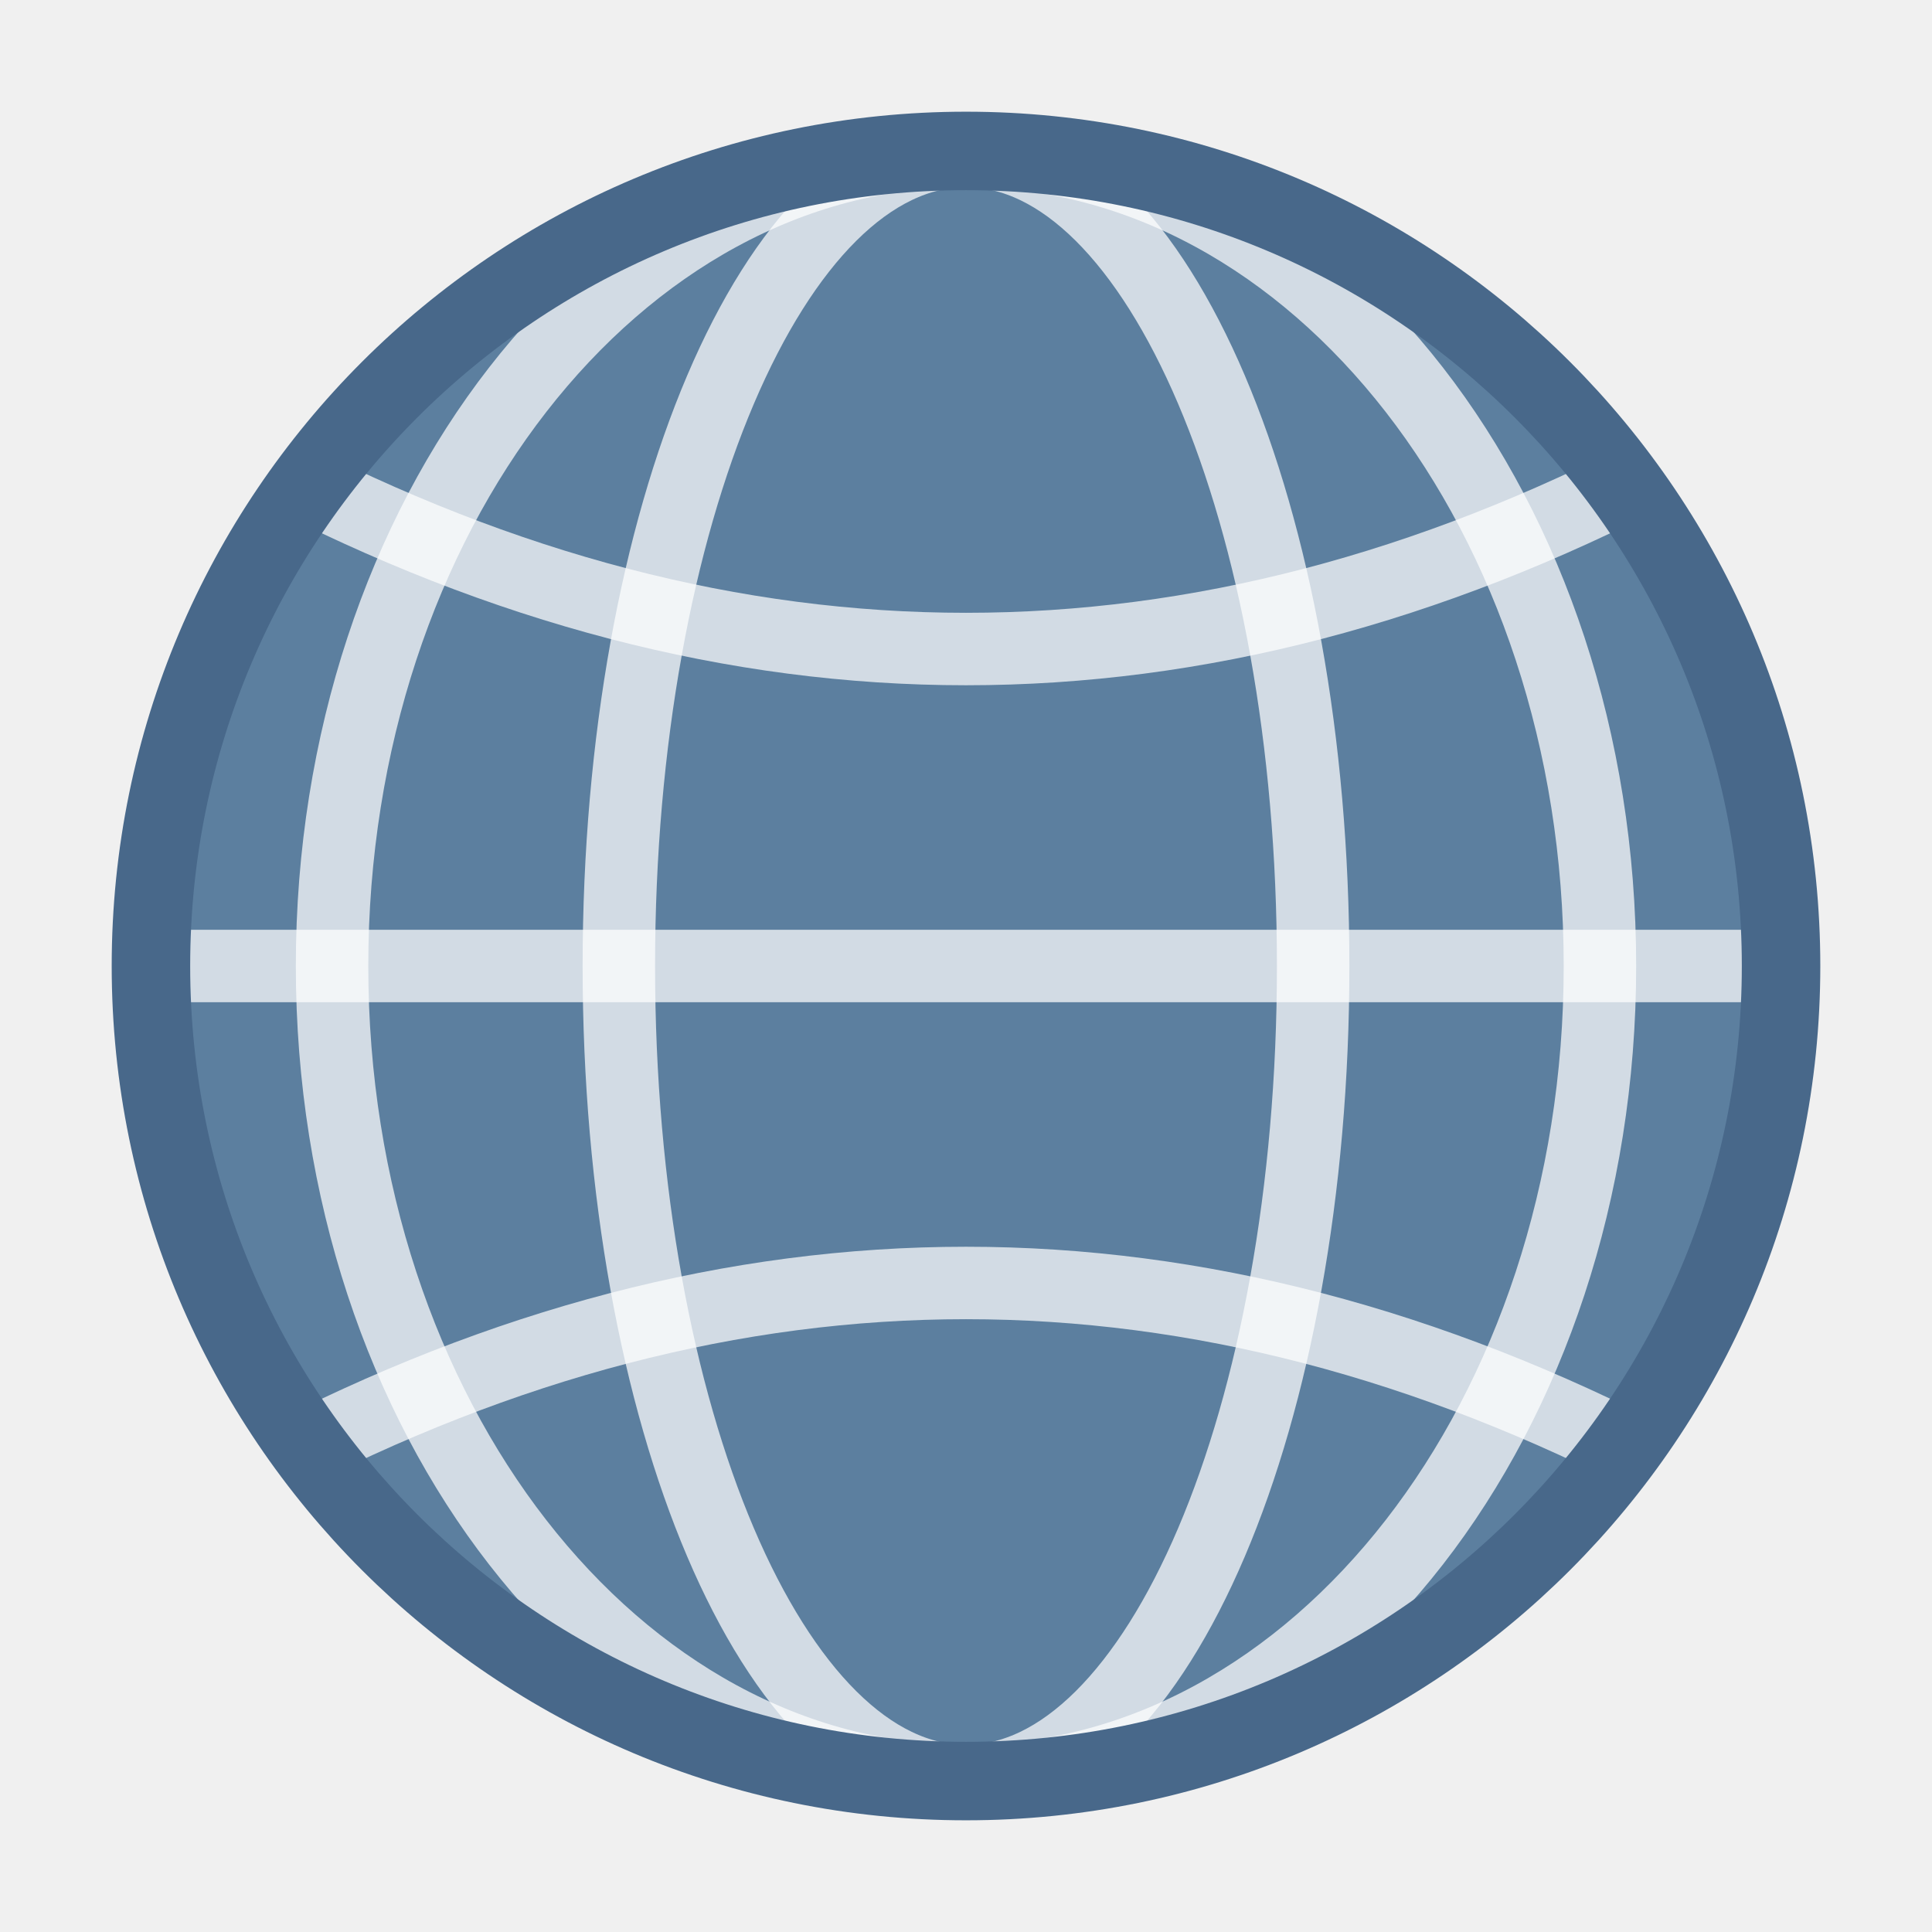
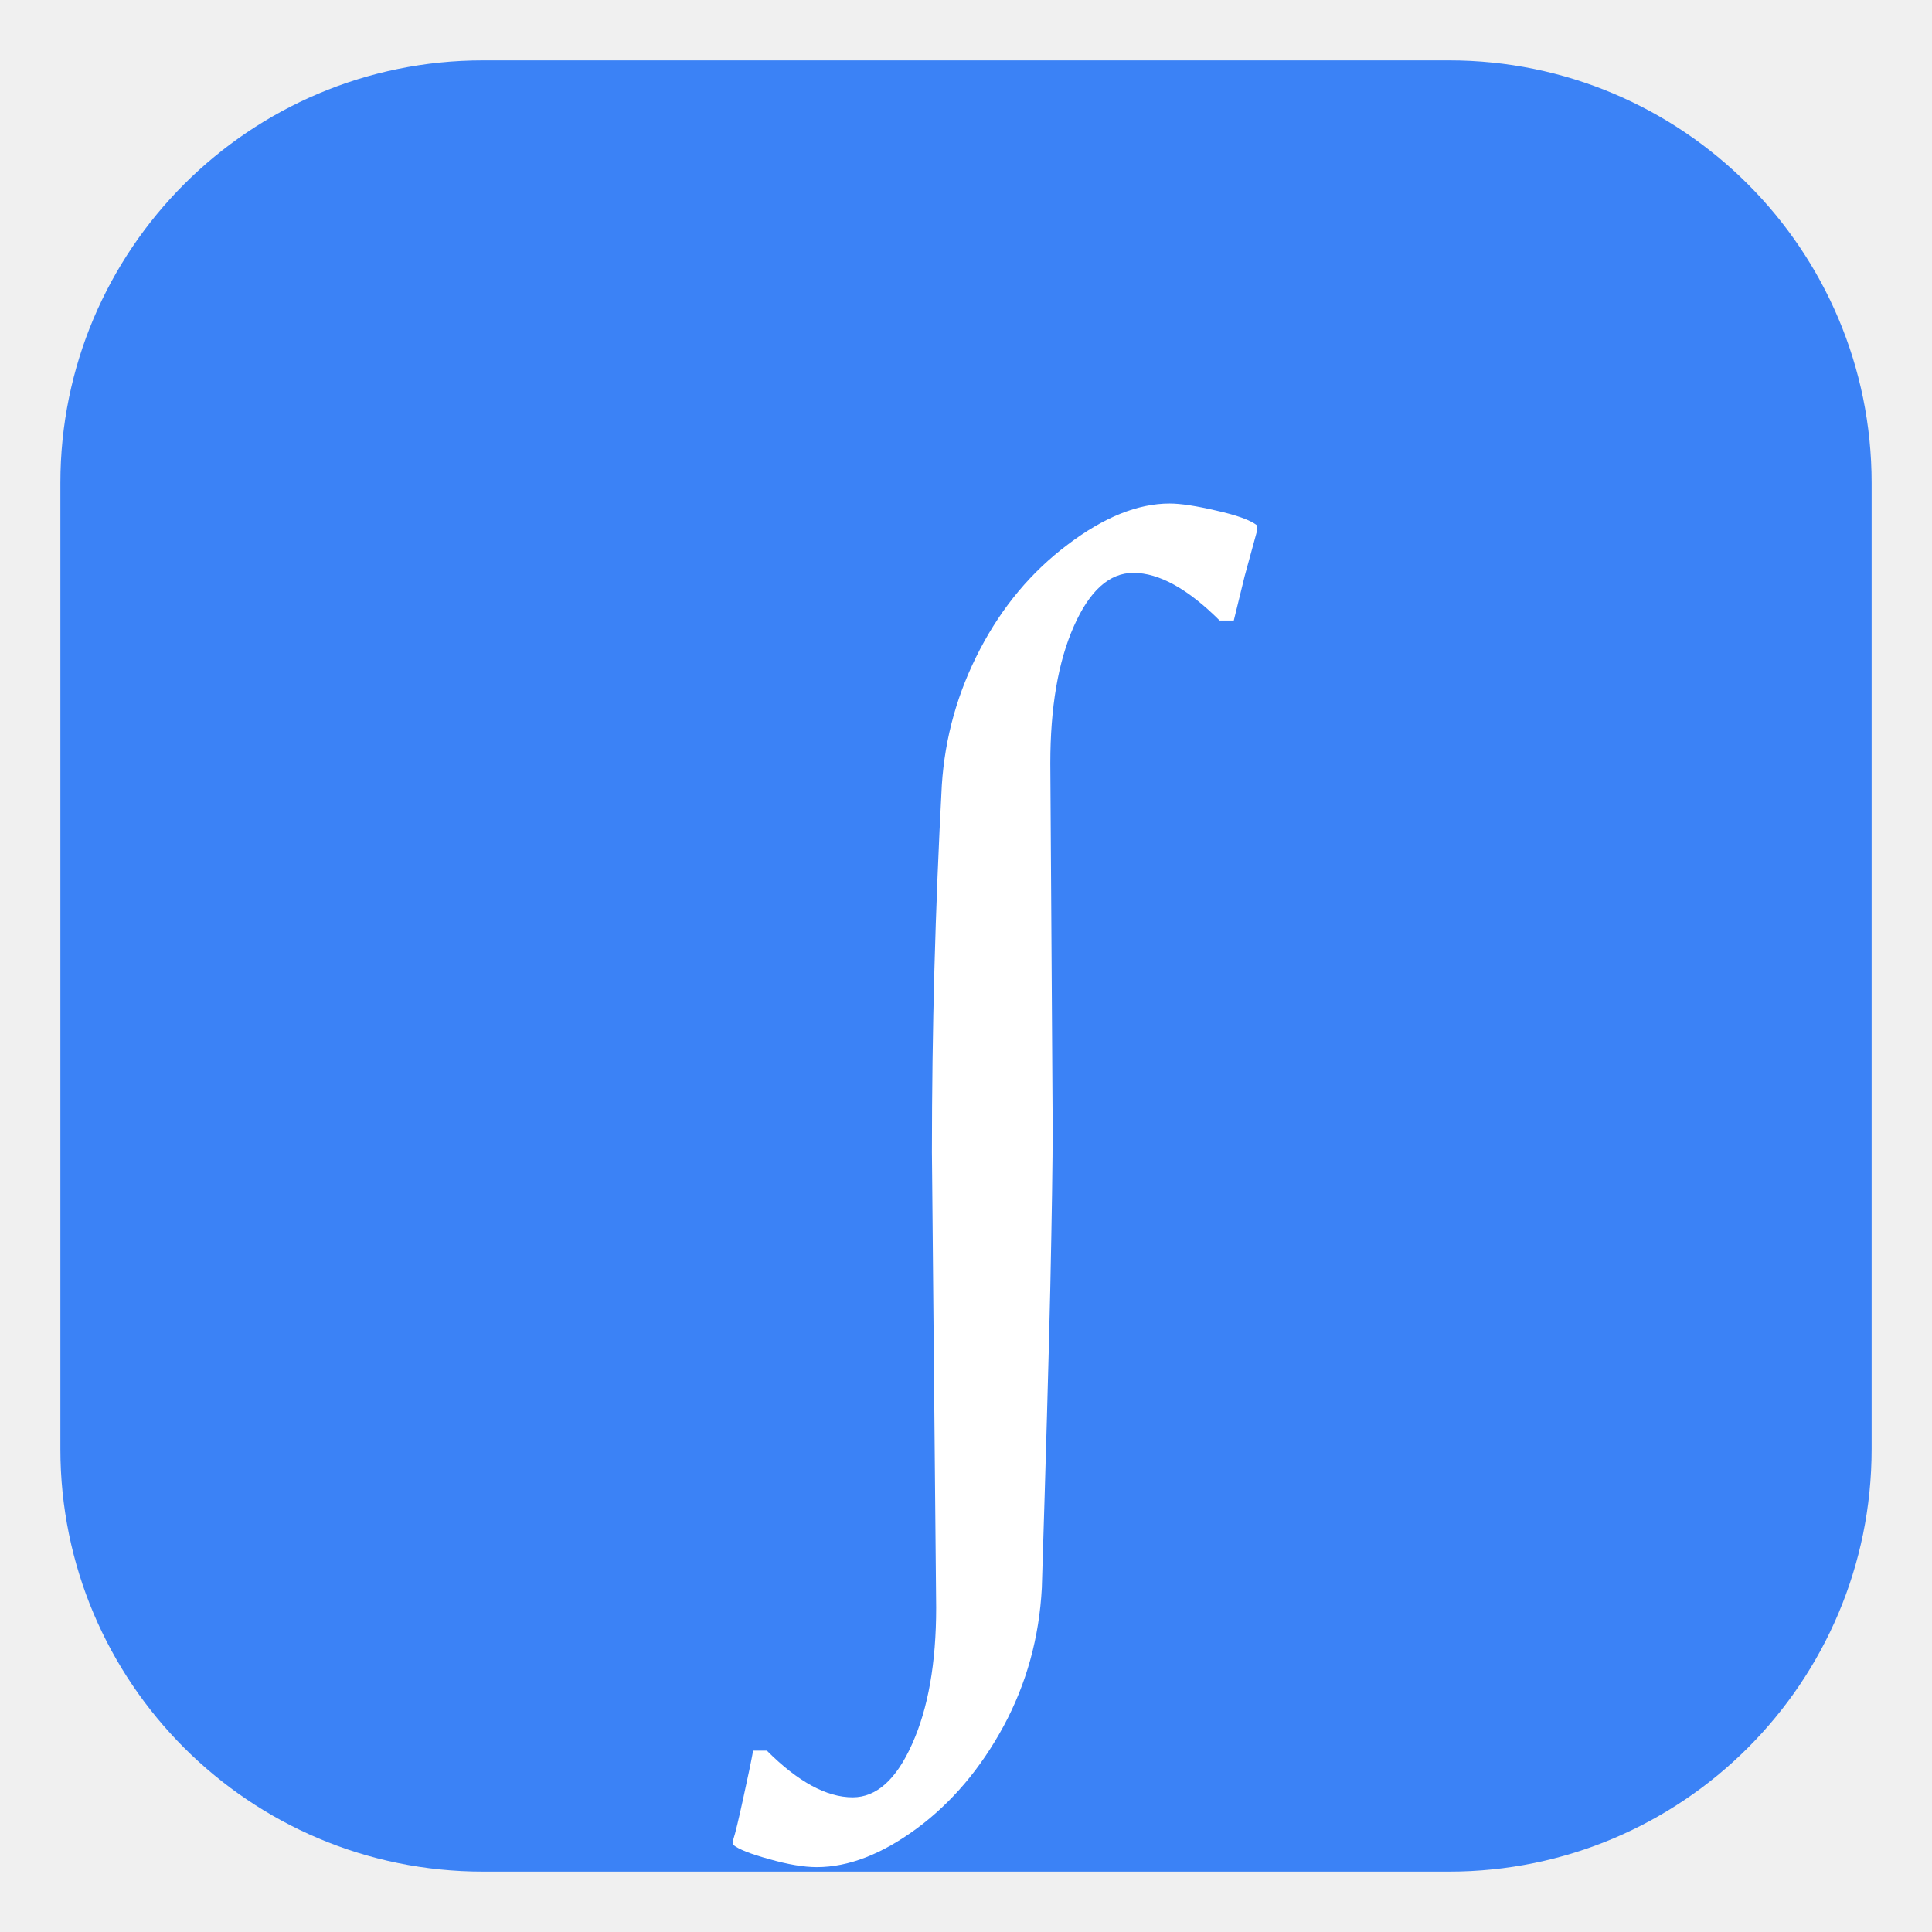
<svg xmlns="http://www.w3.org/2000/svg" width="256" height="256" viewBox="0 0 64 64">
-   <defs>
-     <clipPath id="c">
-       <circle cx="32" cy="32" r="27" />
-     </clipPath>
-   </defs>
-   <circle cx="32" cy="32" r="27" fill="#5c7f9f" />
-   <g clip-path="url(#c)" fill="none" stroke="#ffffff" stroke-opacity=".72" stroke-width="2.4">
-     <ellipse cx="32" cy="32" rx="11.5" ry="27" />
-     <ellipse cx="32" cy="32" rx="21" ry="27" />
-     <line x1="5" y1="32" x2="59" y2="32" />
-     <path d="M9 15.5 Q32 27.5 55 15.5" />
-     <path d="M9 48.5 Q32 36.5 55 48.5" />
-   </g>
-   <circle cx="32" cy="32" r="27" fill="none" stroke="#48688a" stroke-width="2.6" />
+   <rect x="2" y="2" width="60" height="60" rx="14" fill="#3B82F6" />
+   <text x="33" y="34" font-family="Cambria, 'STIX Two Math', 'Times New Roman', serif" font-size="46" fill="#ffffff" text-anchor="middle" dominant-baseline="central">∫</text>
</svg>
